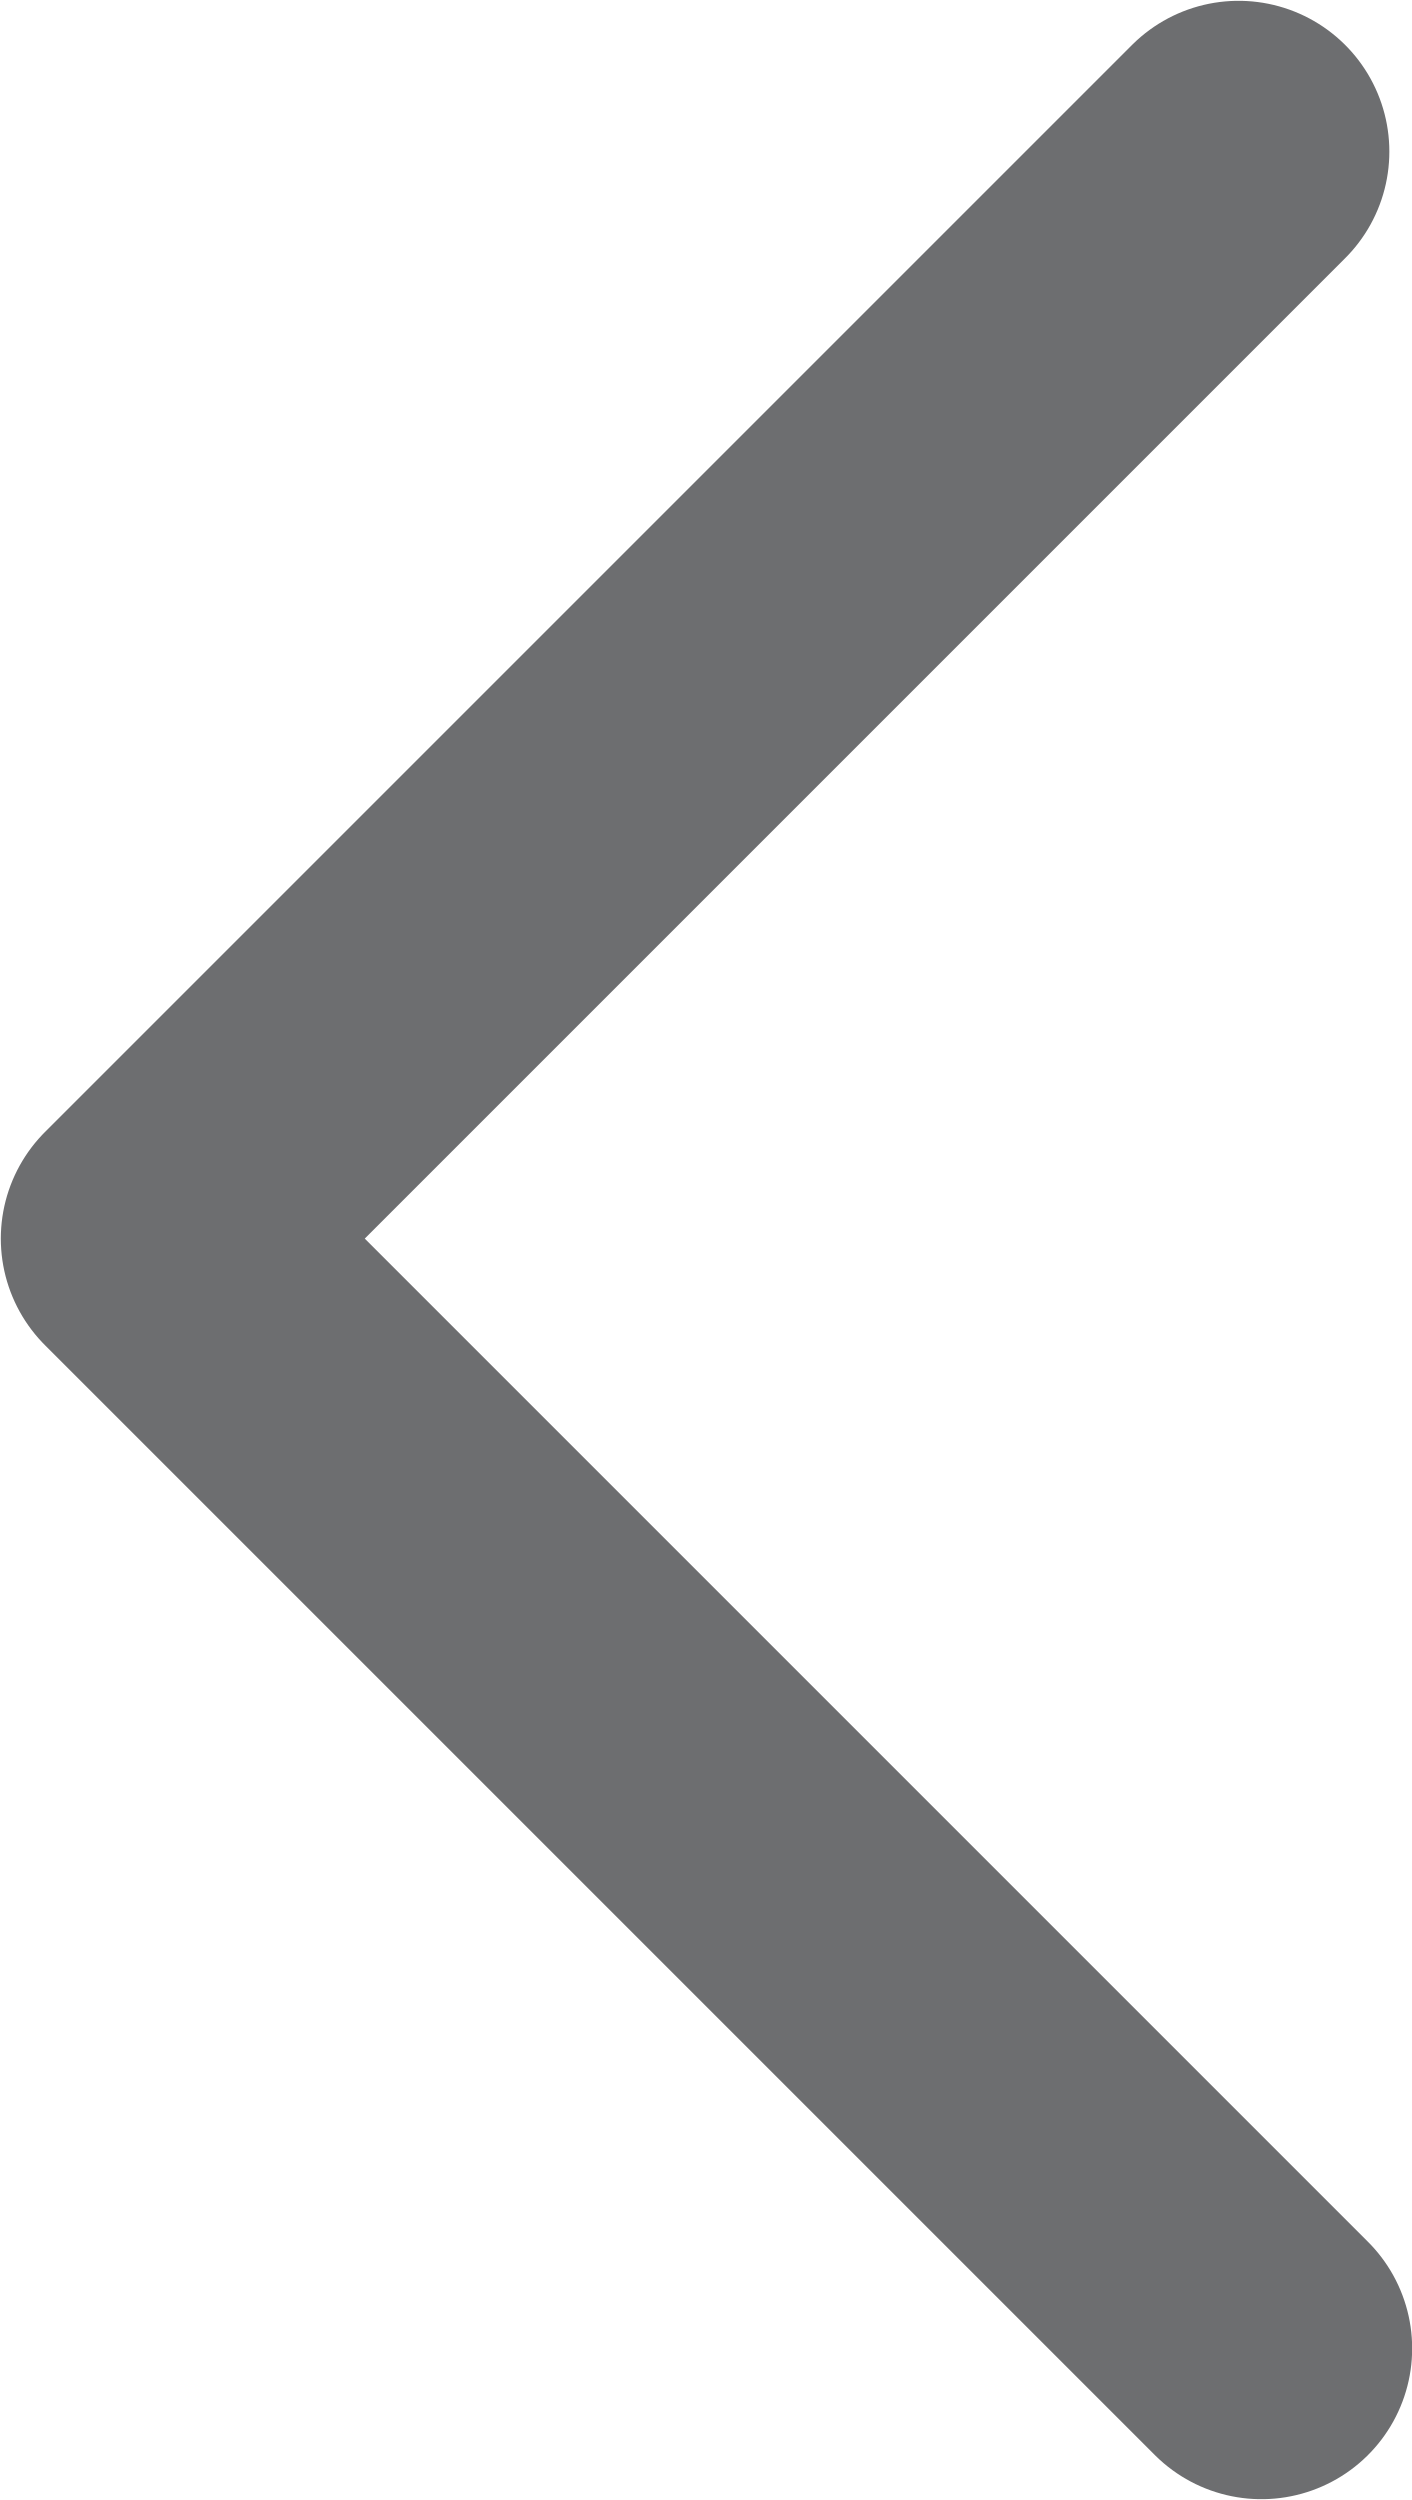
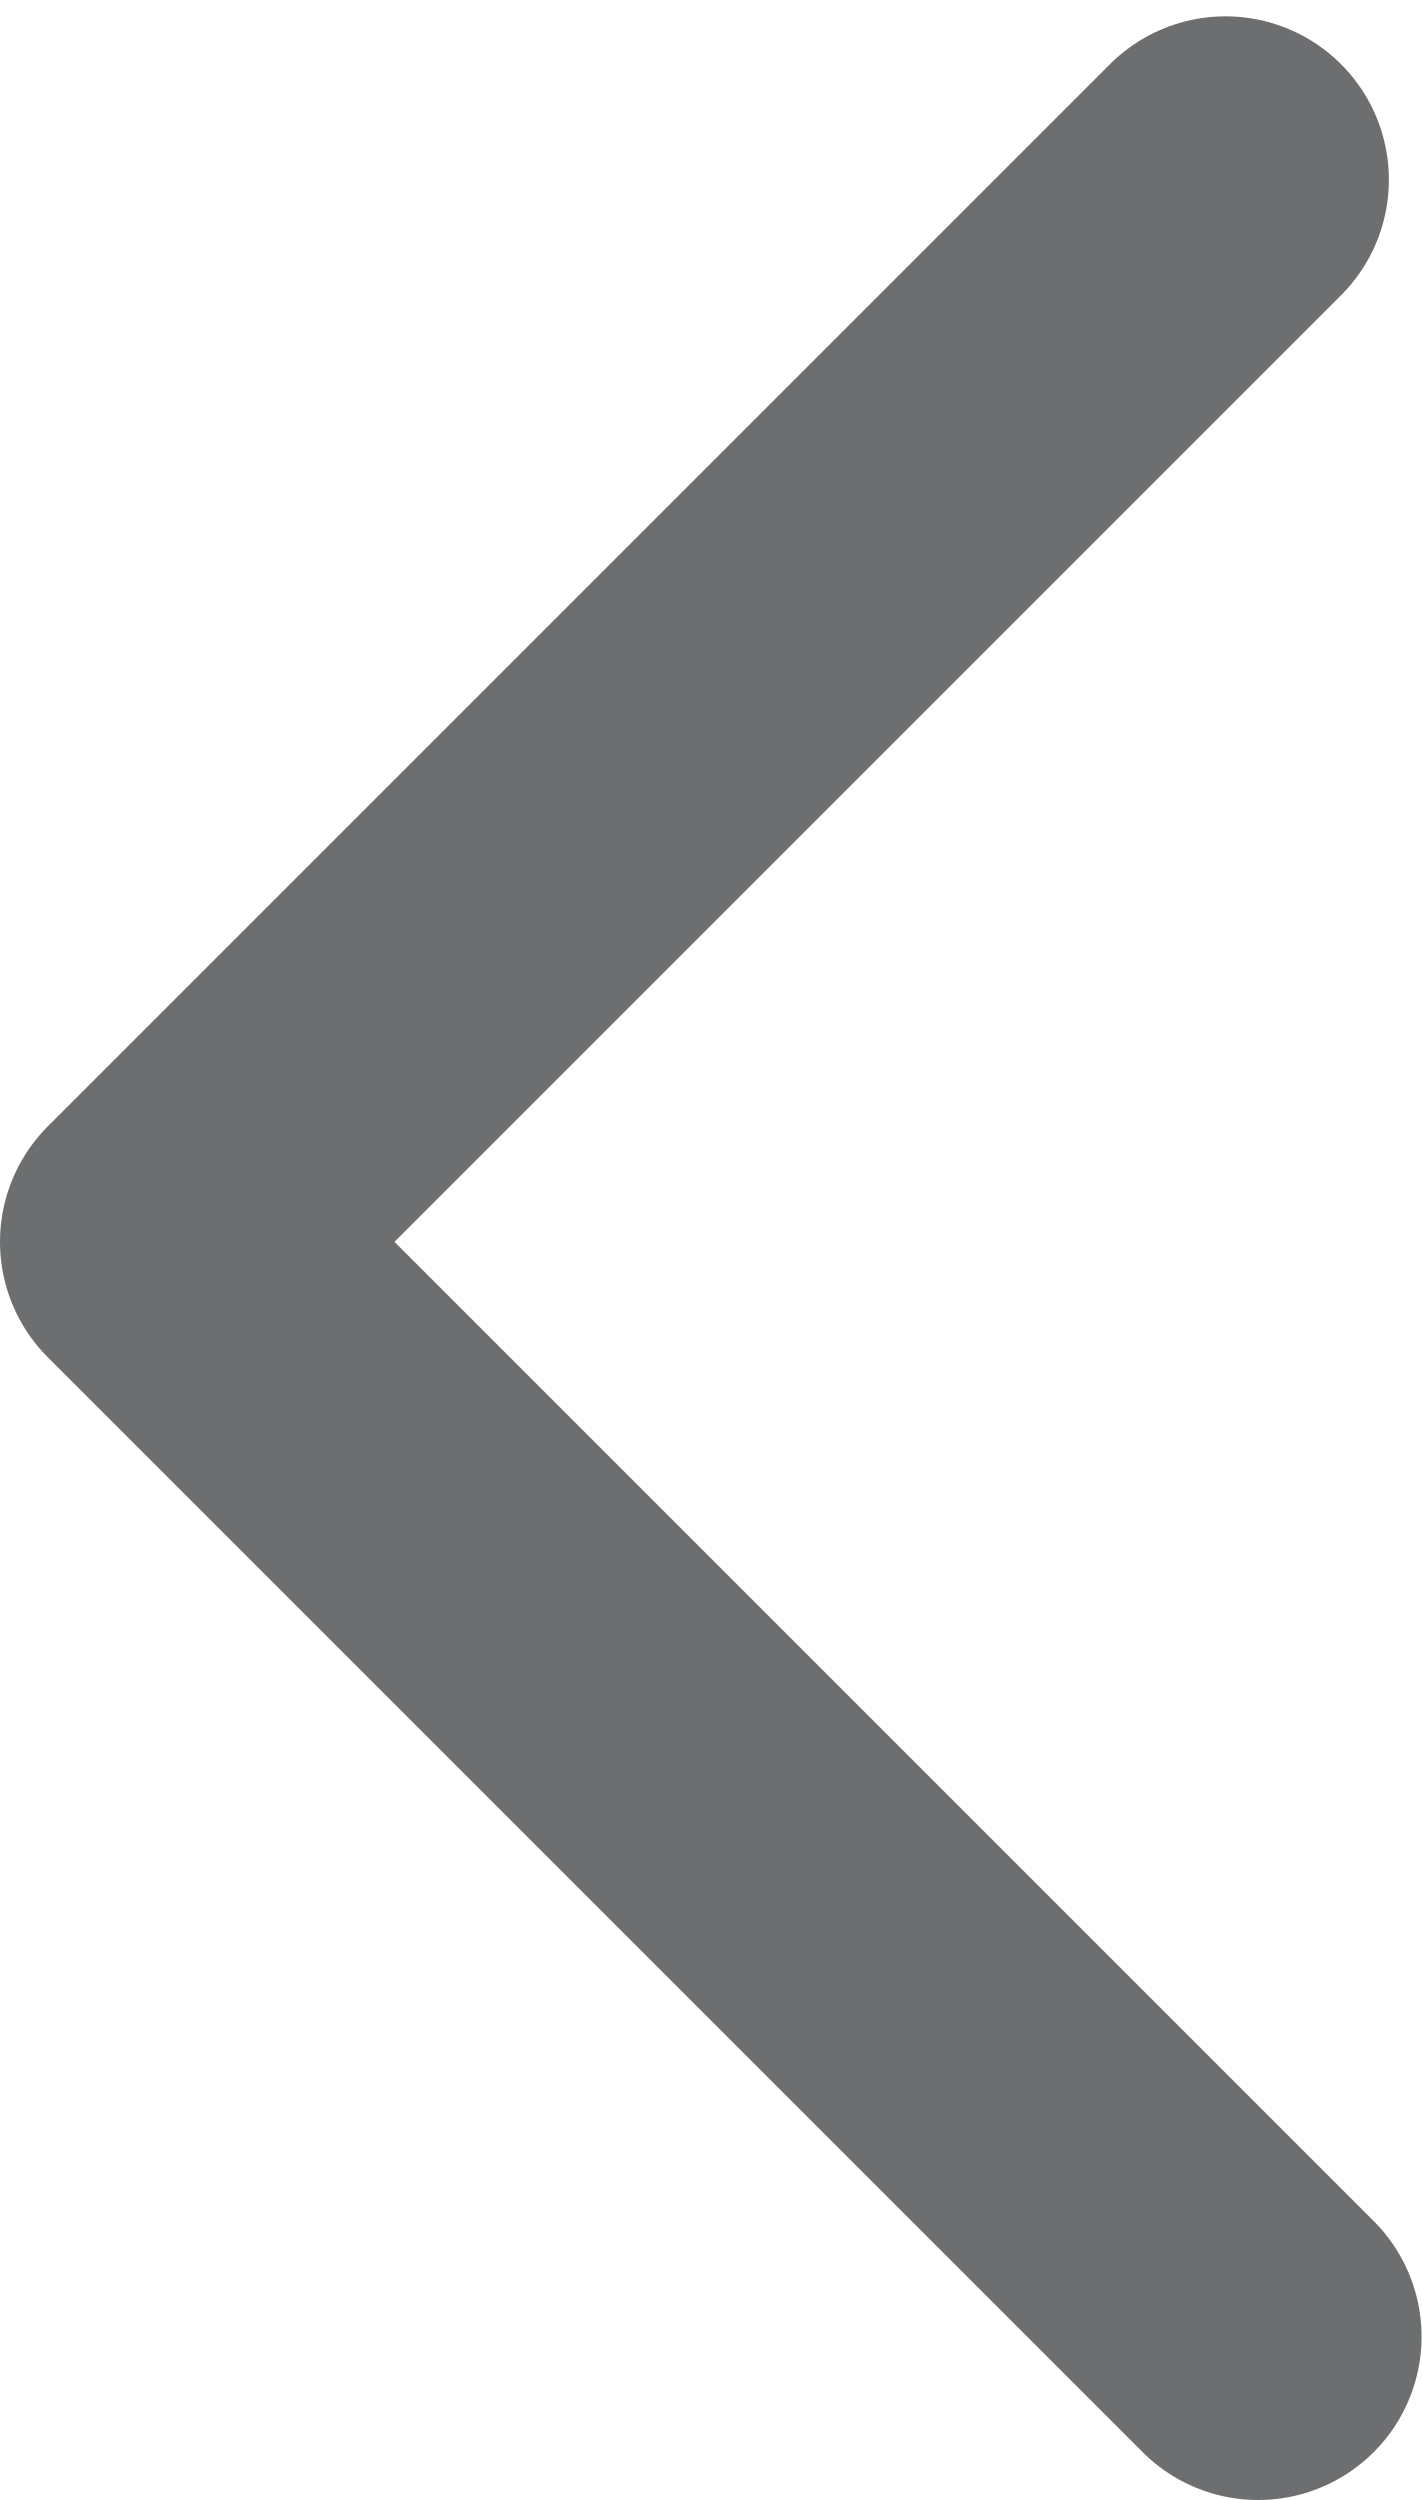
- <svg xmlns="http://www.w3.org/2000/svg" viewBox="0 0 8.66 15.34">
-   <defs>
-     <style>.cls-1{fill:none;stroke:#6d6e70;stroke-linecap:round;stroke-linejoin:round;stroke-width:1.85px;}</style>
-   </defs>
-   <g id="Layer_2" data-name="Layer 2">
-     <g id="Layer_1-2" data-name="Layer 1">
-       <polyline class="cls-1" points="7.74 14.41 0.93 7.6 7.6 0.93" />
+ <svg xmlns="http://www.w3.org/2000/svg" version="1.1" id="Layer_1" x="0px" y="0px" viewBox="0 0 8.7 15.3" style="enable-background:new 0 0 8.7 15.3;" xml:space="preserve">
+   <style type="text/css">
+ 	.st0{fill:none;stroke:#6D6E70;stroke-width:2;stroke-linecap:round;stroke-linejoin:round;}
+ </style>
+   <g id="Layer_2">
+     <g id="Layer_1-2">
+       <polyline class="st0" points="7.7,14.3 1,7.6 7.5,1.1   " />
    </g>
  </g>
</svg>
